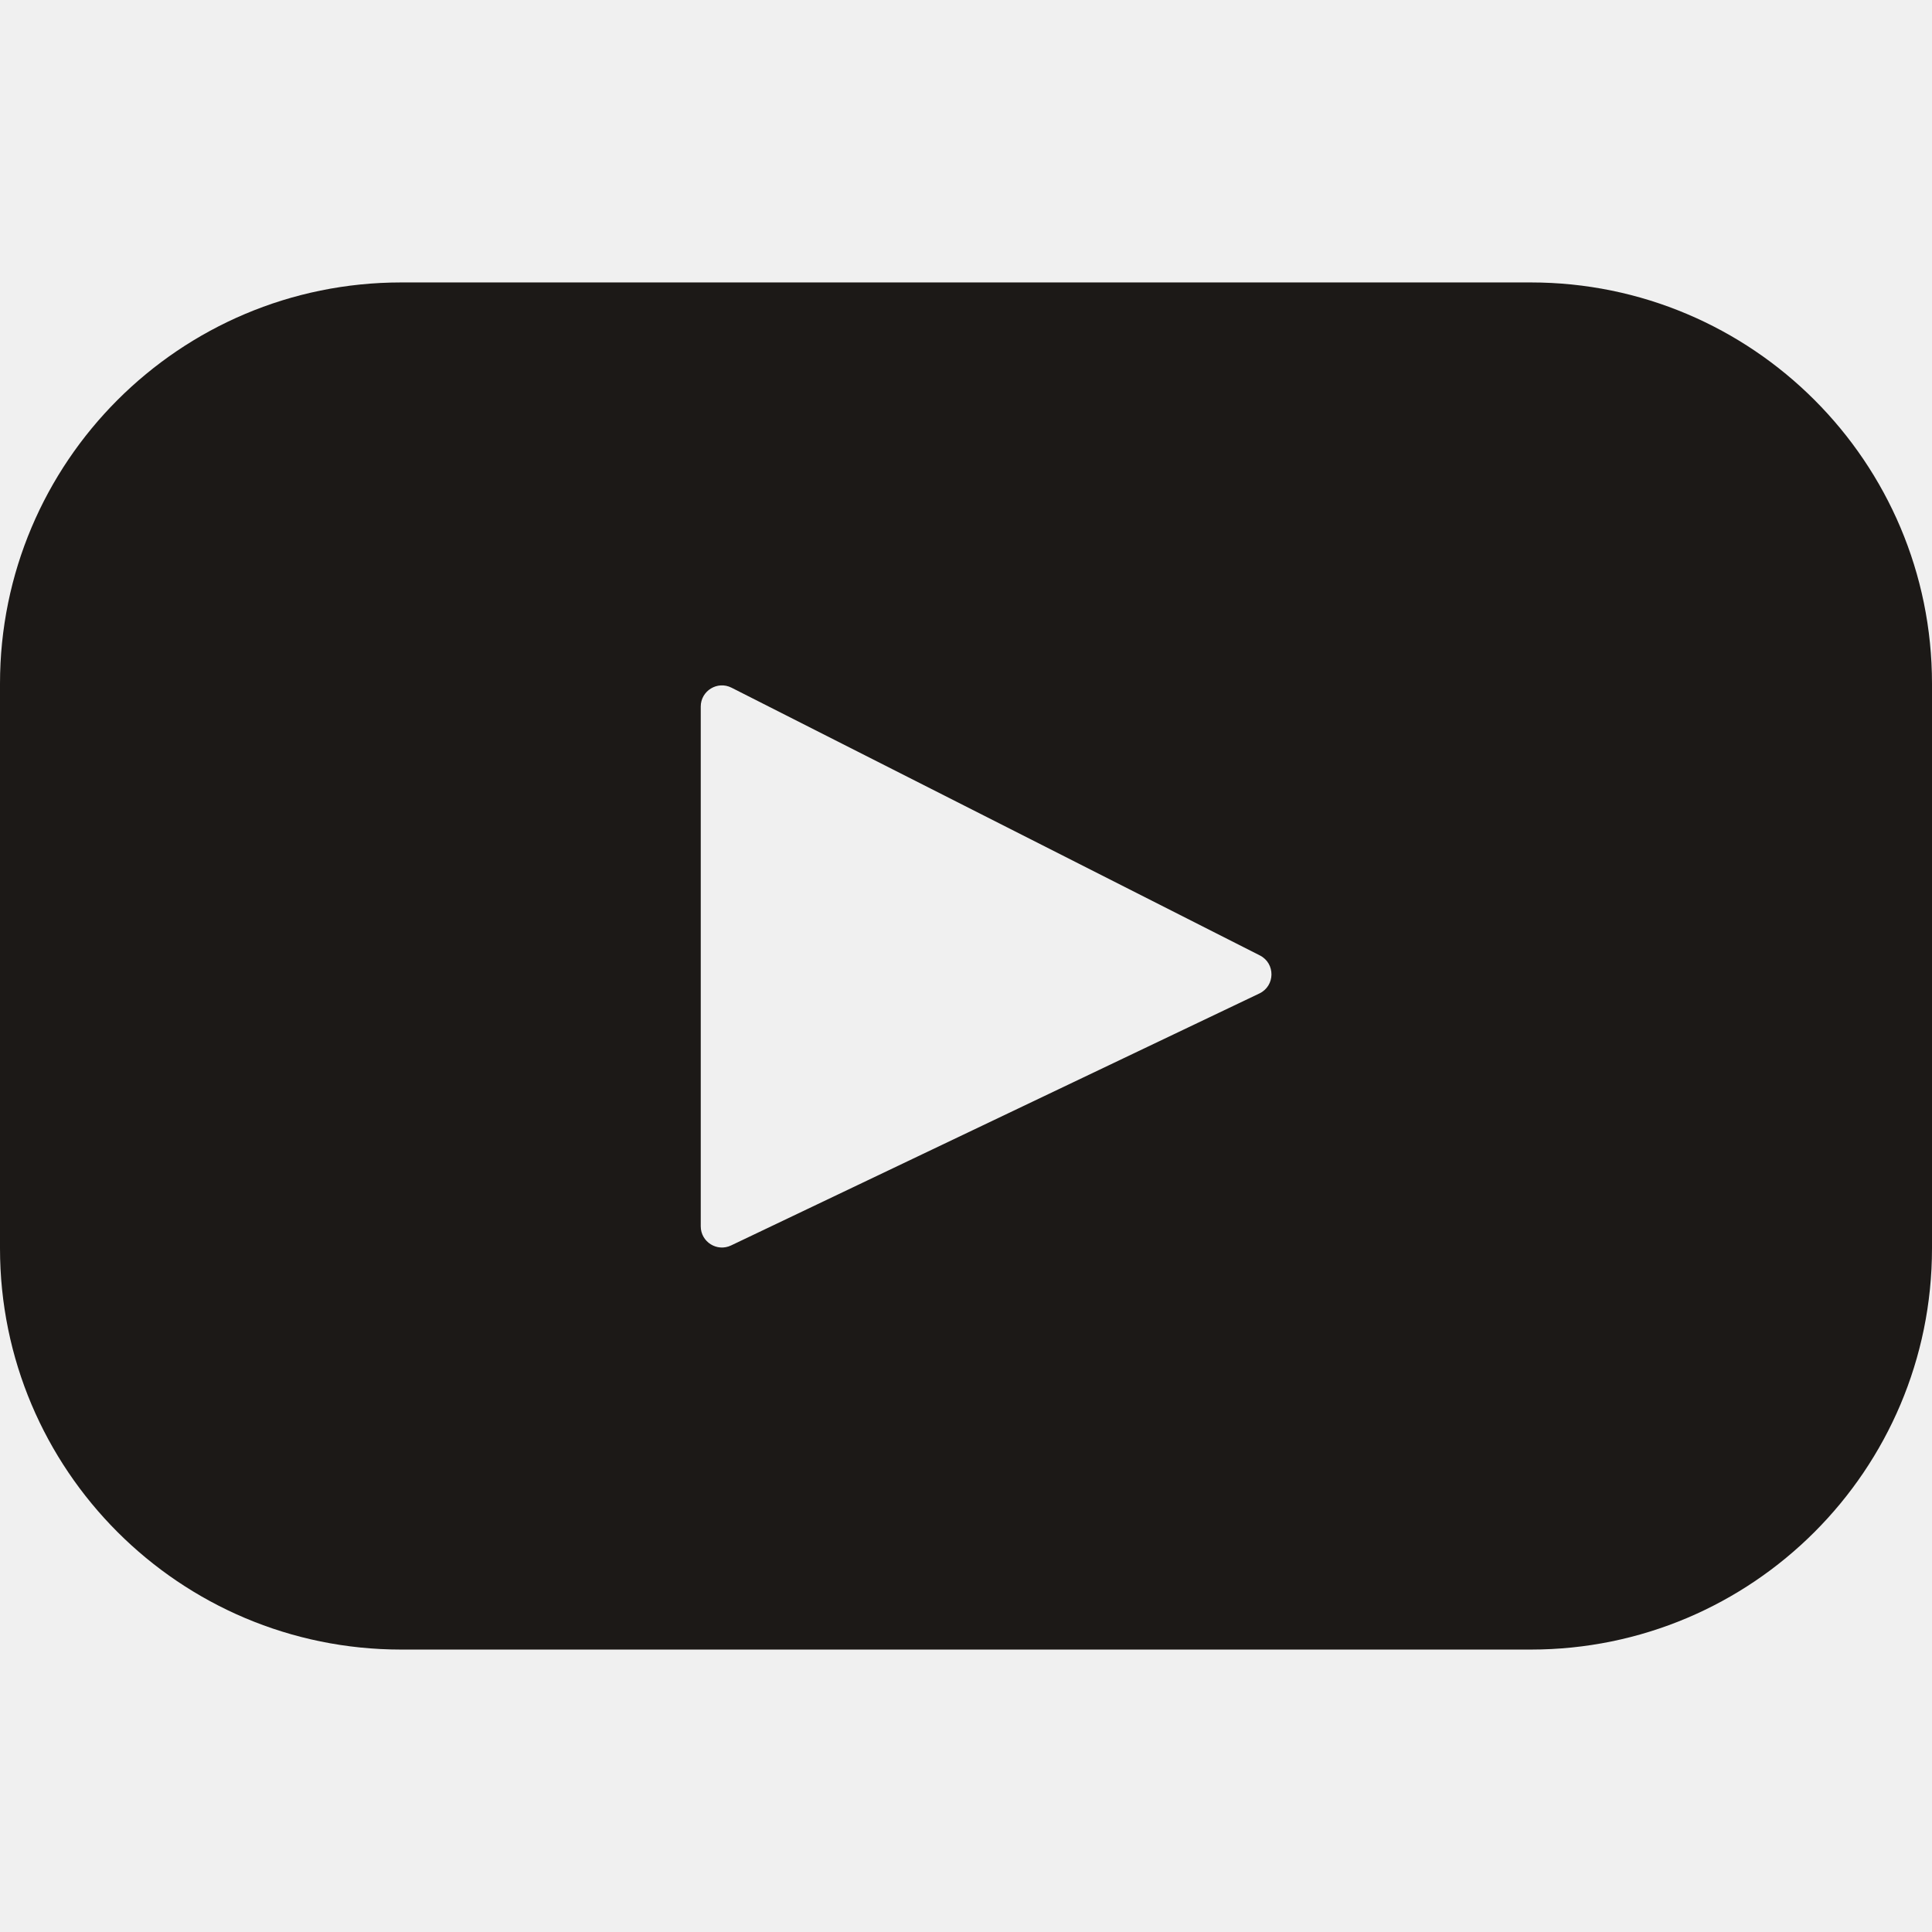
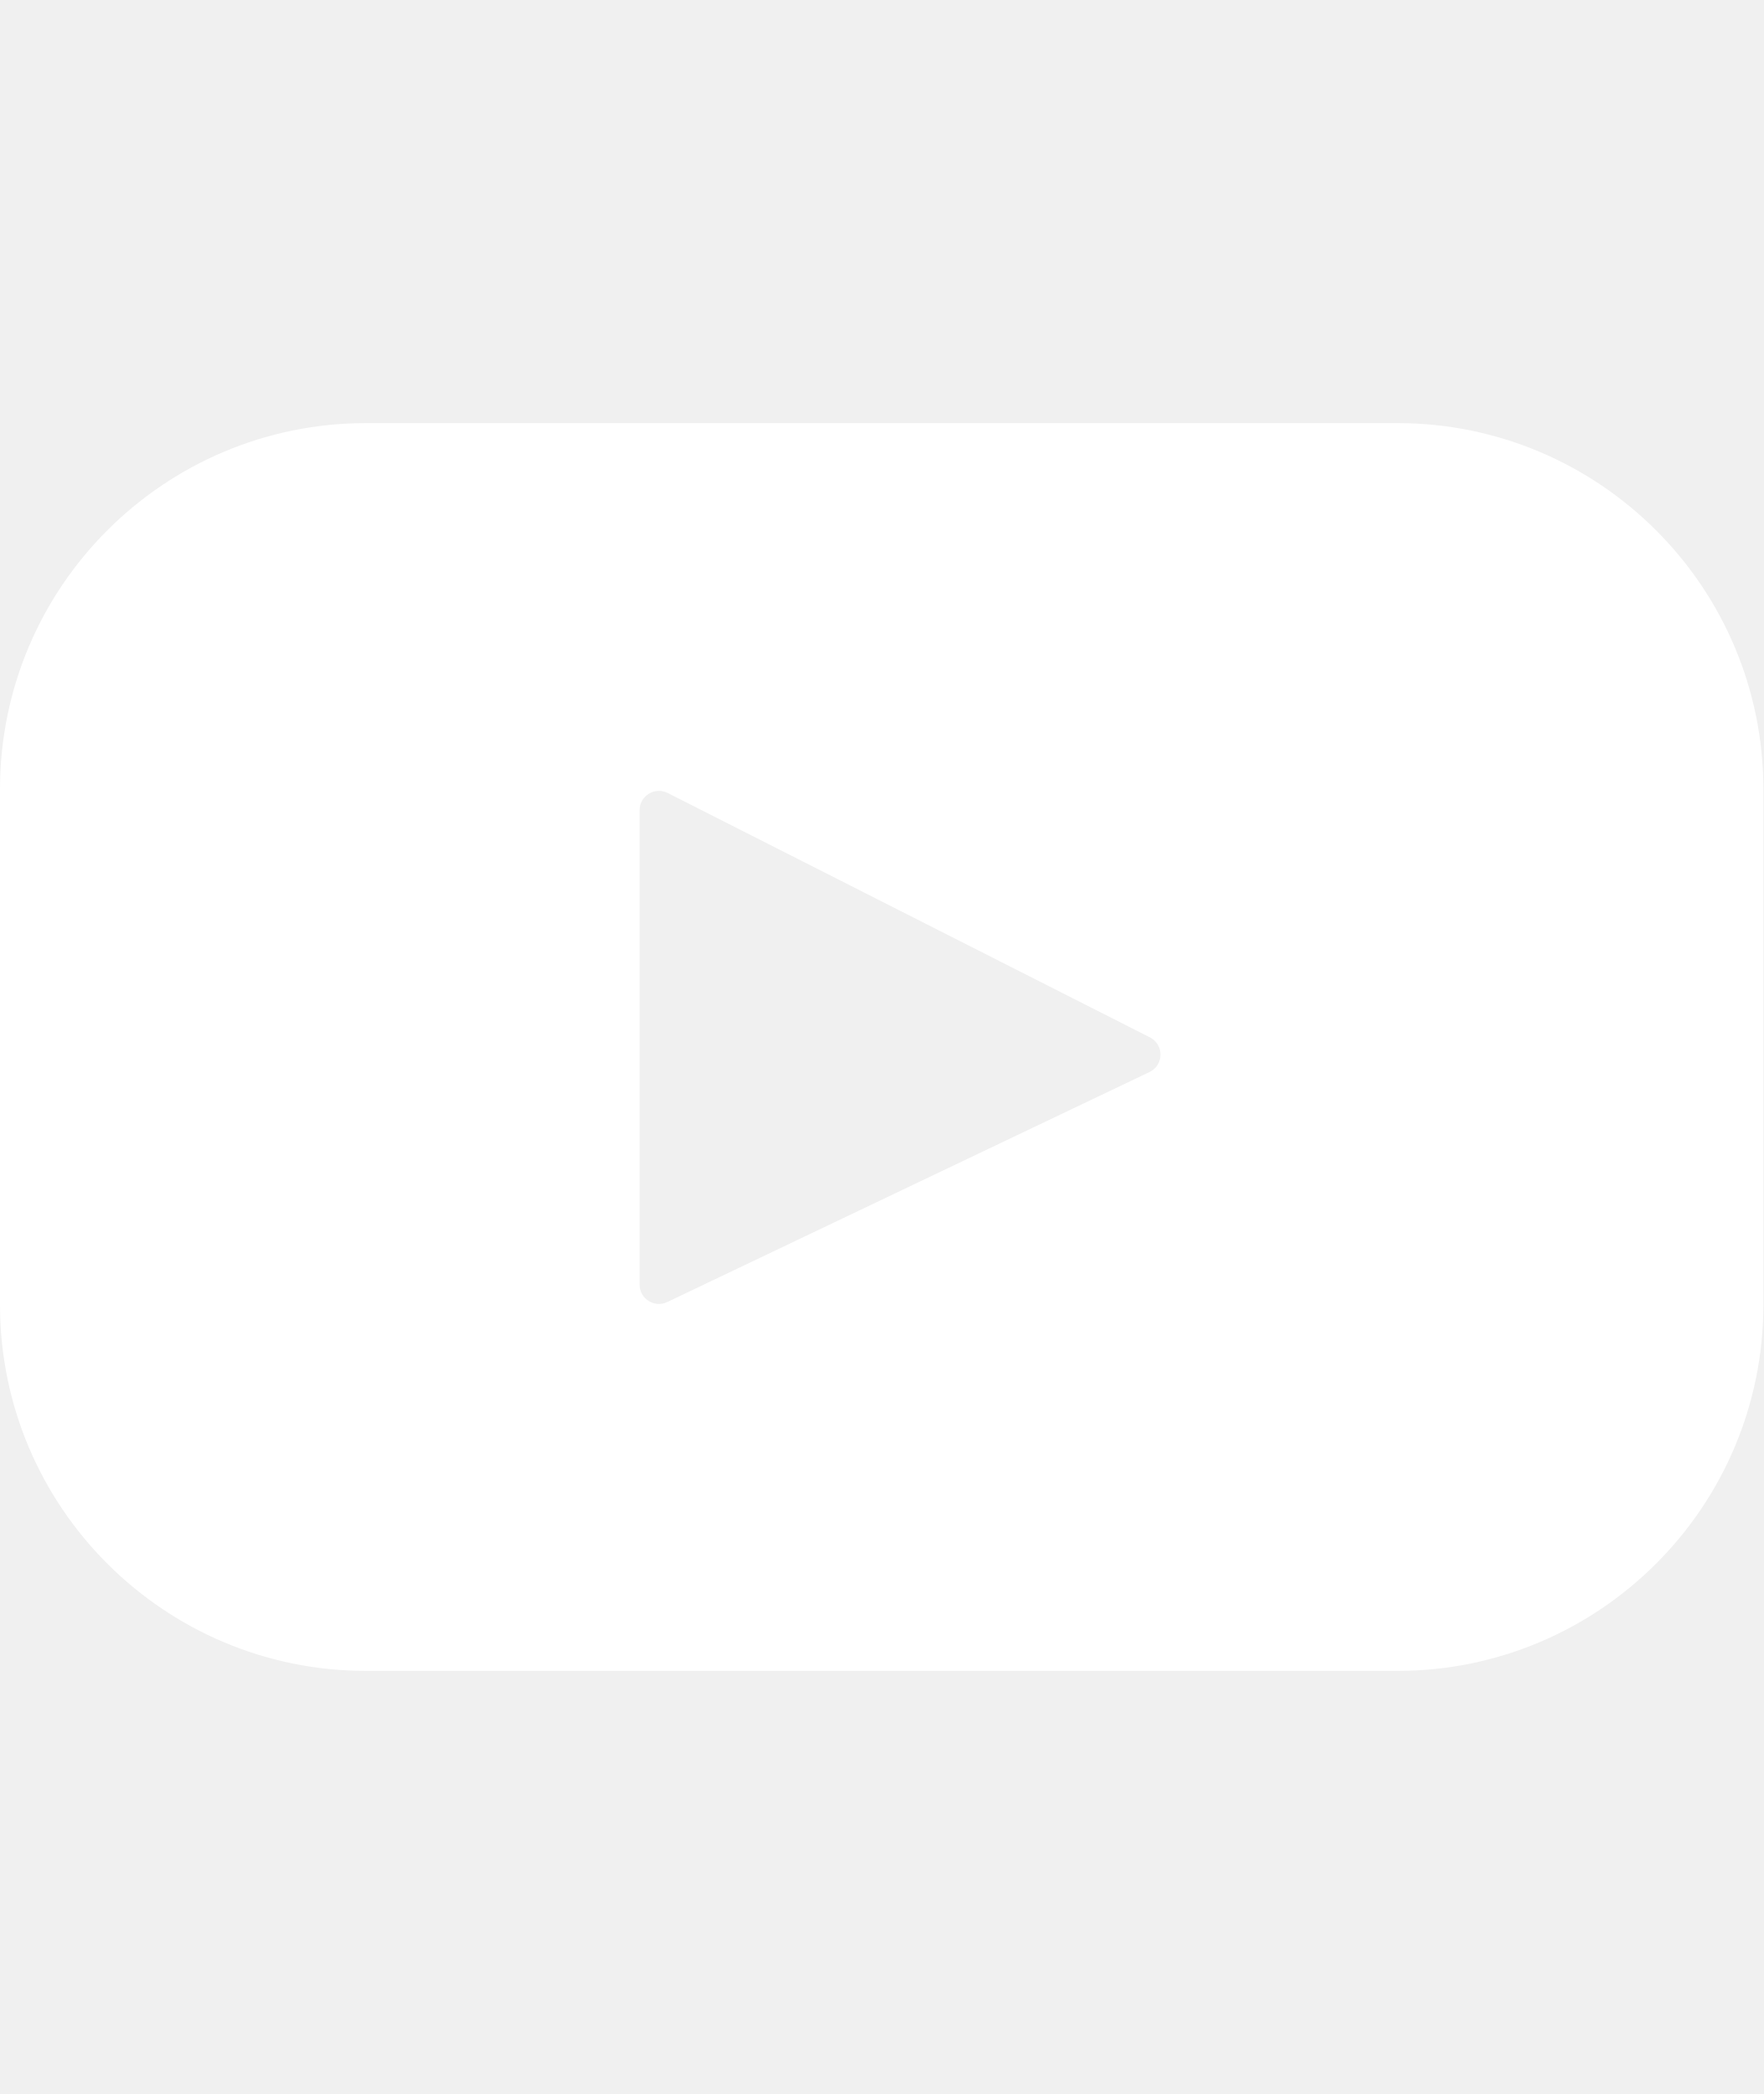
- <svg xmlns="http://www.w3.org/2000/svg" height="64px" width="64px" version="1.1" id="Layer_1" viewBox="0 0 461.001 461.001" xml:space="preserve" fill="#000000" transform="matrix(1, 0, 0, 1, 0, 0)">
+ <svg xmlns="http://www.w3.org/2000/svg" height="76px" width="64px" version="1.1" id="Layer_1" viewBox="0 0 461.001 461.001" xml:space="preserve" fill="#000000" transform="matrix(1, 0, 0, 1, 0, 0)">
  <g id="SVGRepo_bgCarrier" stroke-width="0" />
  <g id="SVGRepo_tracerCarrier" stroke-linecap="round" stroke-linejoin="round" stroke="#CCCCCC" stroke-width="0.922" />
  <g id="SVGRepo_iconCarrier">
    <g>
-       <path style="fill:#1C1917;" d="M365.257,67.393H95.744C42.866,67.393,0,110.259,0,163.137v134.728 c0,52.878,42.866,95.744,95.744,95.744h269.513c52.878,0,95.744-42.866,95.744-95.744V163.137 C461.001,110.259,418.135,67.393,365.257,67.393z M300.506,237.056l-126.06,60.123c-3.359,1.602-7.239-0.847-7.239-4.568V168.607 c0-3.774,3.982-6.22,7.348-4.514l126.06,63.881C304.363,229.873,304.298,235.248,300.506,237.056z" />
+       <path style="fill:#FFFFFF;" d="M365.257,67.393H95.744C42.866,67.393,0,110.259,0,163.137v134.728 c0,52.878,42.866,95.744,95.744,95.744h269.513c52.878,0,95.744-42.866,95.744-95.744V163.137 C461.001,110.259,418.135,67.393,365.257,67.393z M300.506,237.056l-126.06,60.123c-3.359,1.602-7.239-0.847-7.239-4.568V168.607 c0-3.774,3.982-6.22,7.348-4.514l126.06,63.881C304.363,229.873,304.298,235.248,300.506,237.056z" />
    </g>
  </g>
</svg>
